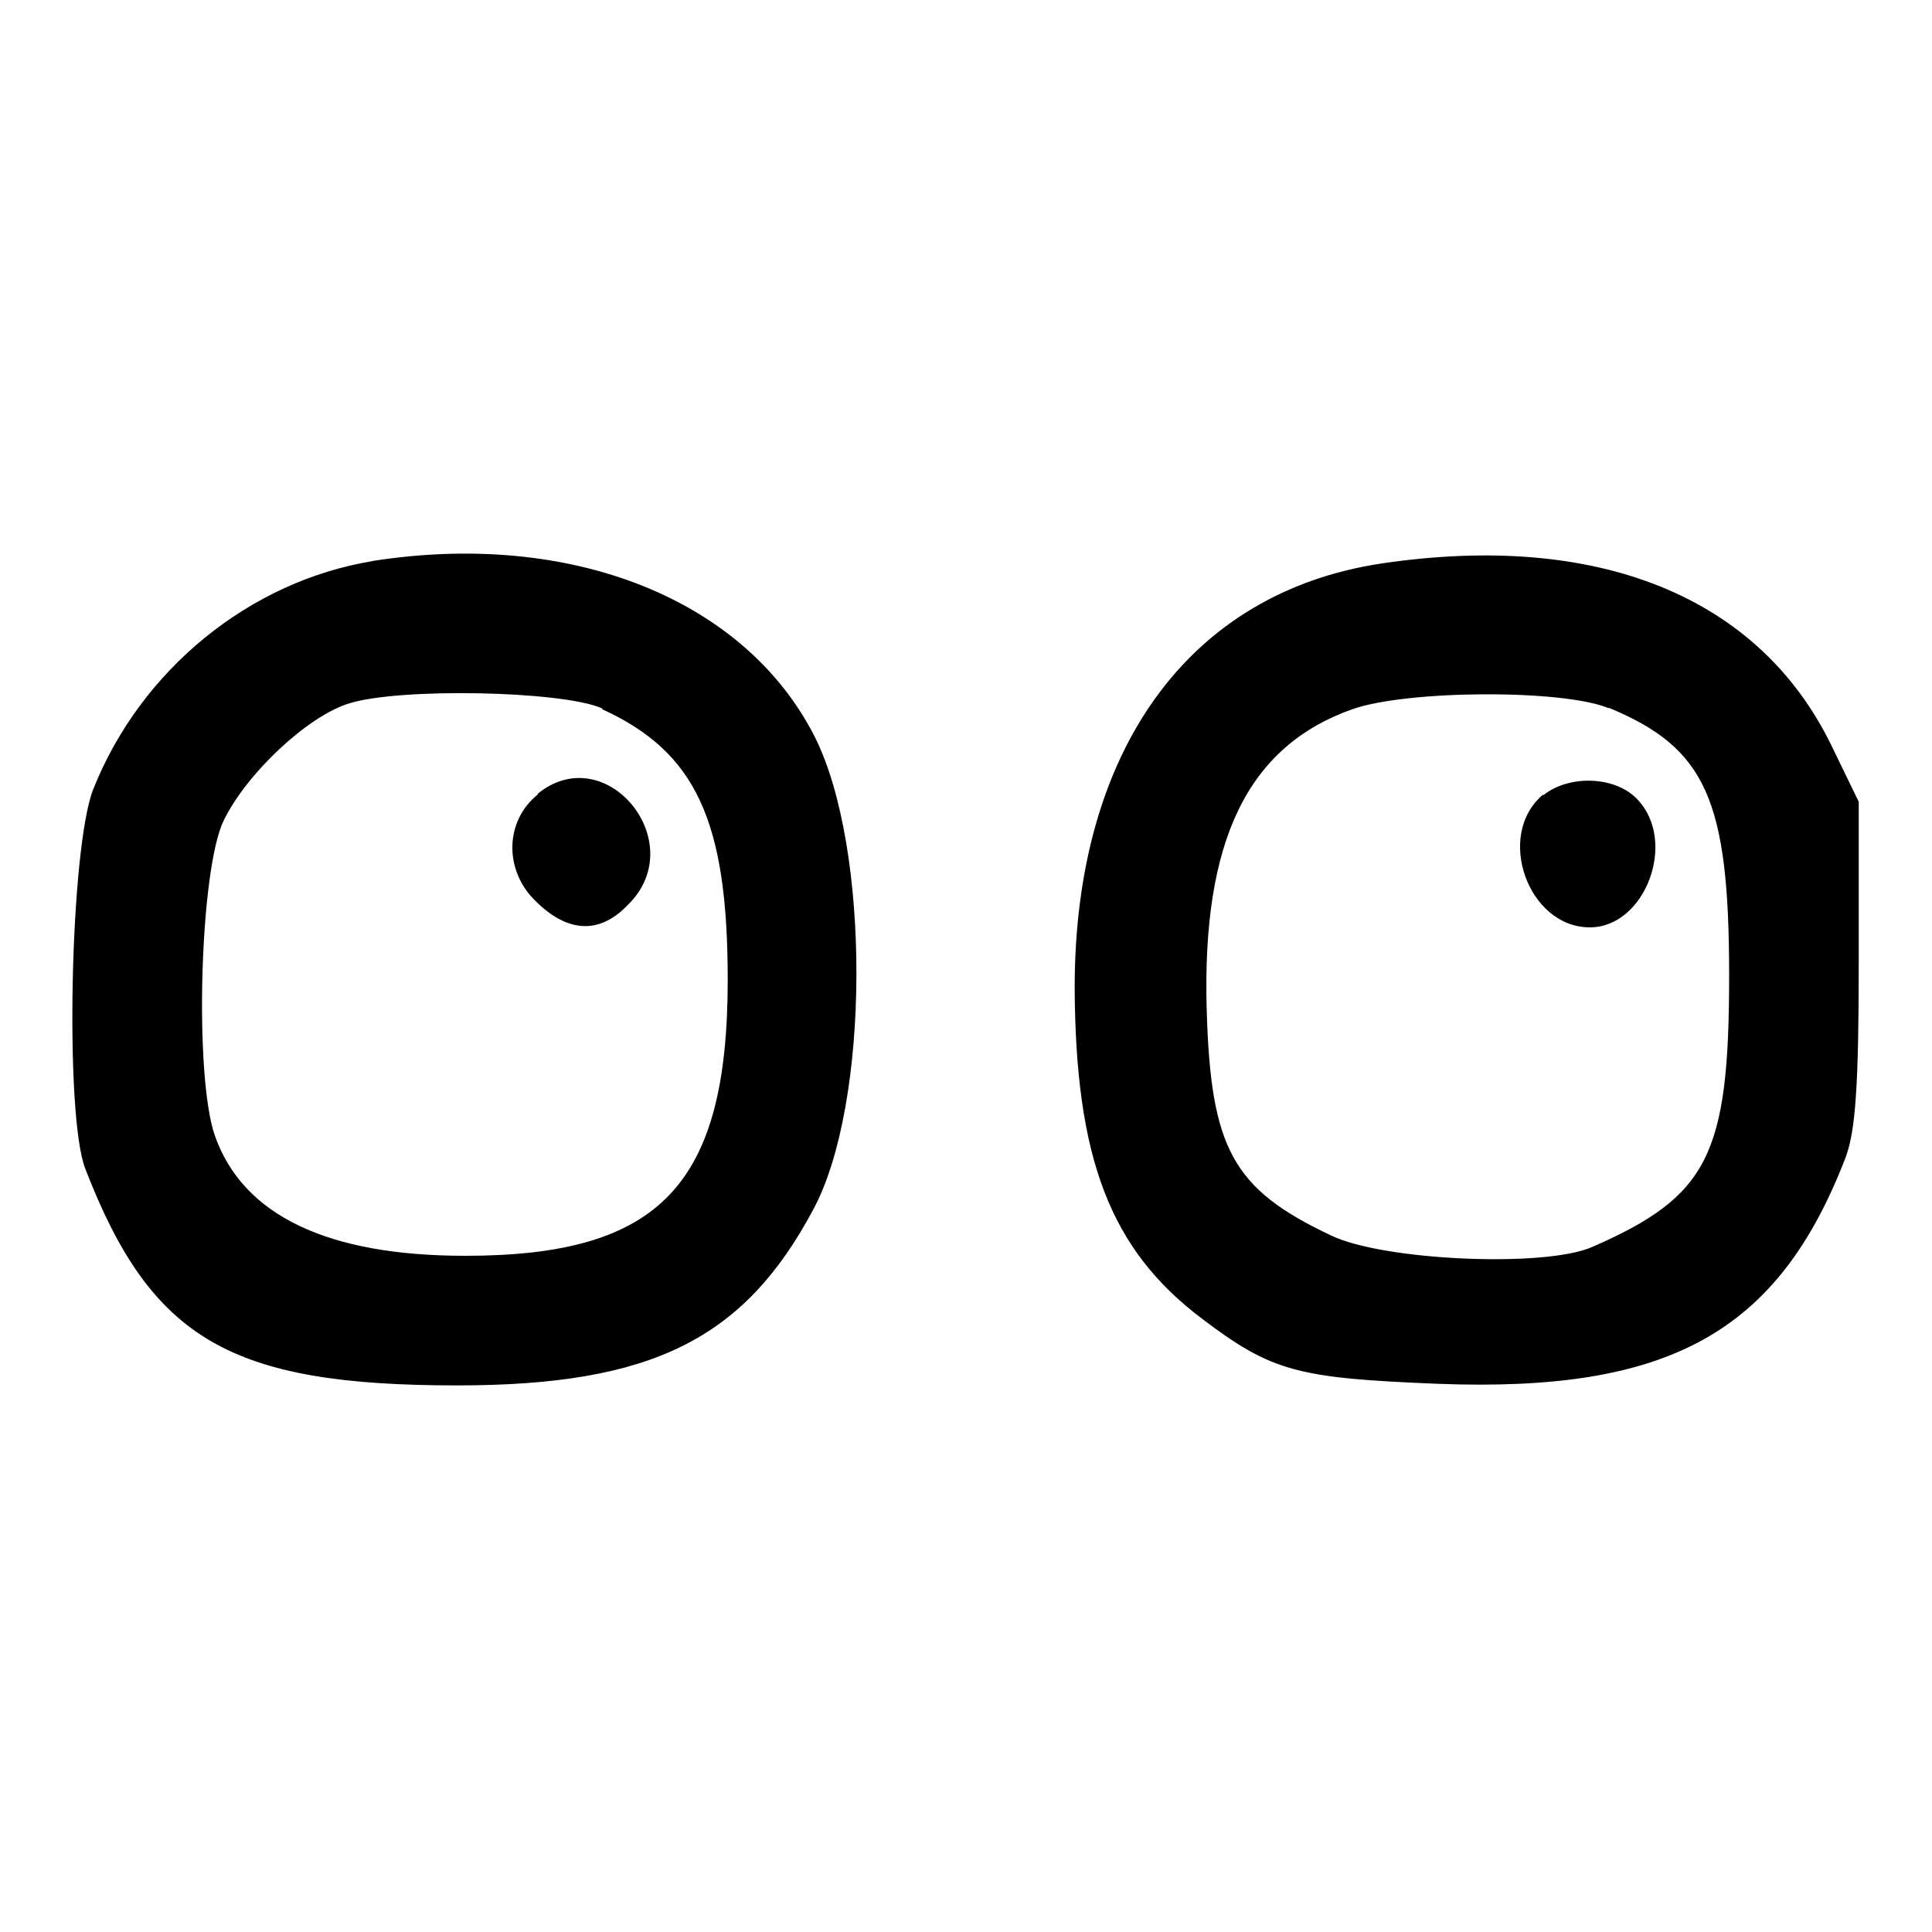
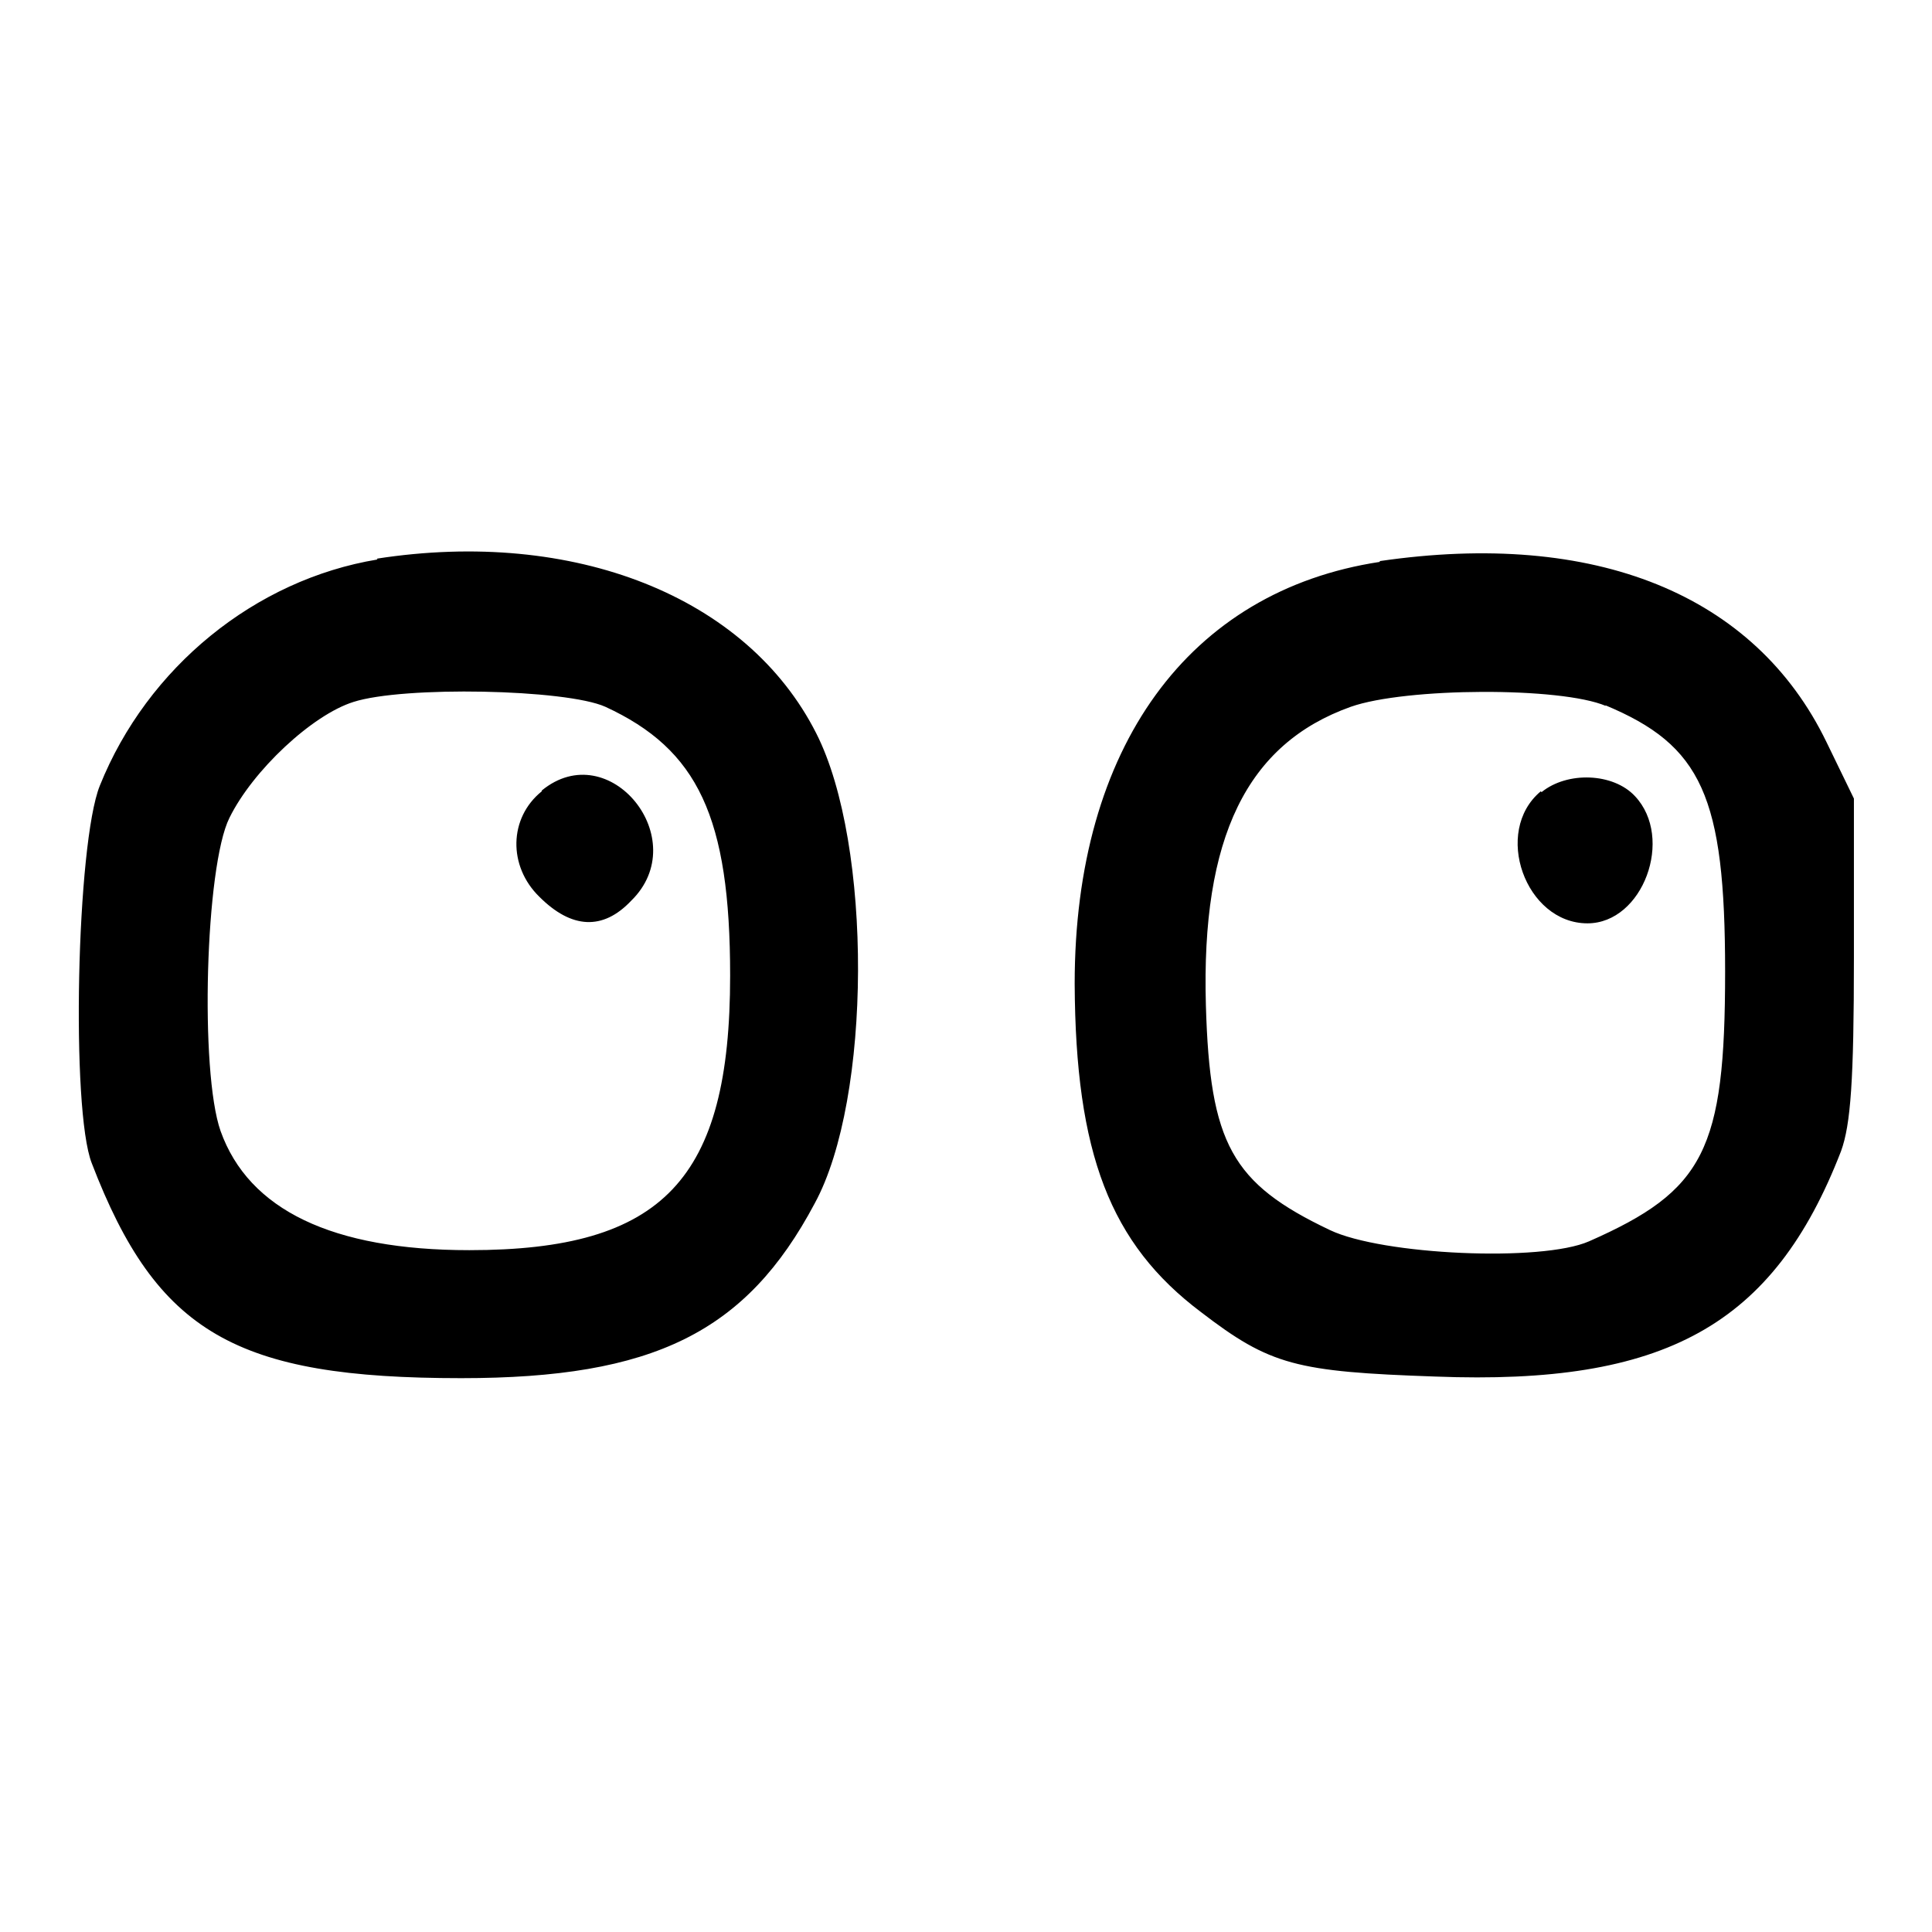
<svg xmlns="http://www.w3.org/2000/svg" fill="currentColor" fill-rule="evenodd" height="1em" style="flex:none;line-height:1" viewBox="0 0 24 24" width="1em">
-   <path d="M4.63 6.97c-1.53 0.25 -2.88 1.35 -3.47 2.83 -0.29 0.72 -0.36 4.06 -0.1 4.72 0.82 2.12 1.8 2.69 4.62 2.69 2.41 -0 3.56 -0.57 4.42 -2.18 0.71 -1.31 0.72 -4.49 0.02 -5.88 -0.87 -1.71 -3.03 -2.57 -5.5 -2.18zm2.85 1.84c1.16 0.53 1.56 1.38 1.56 3.36 0 2.55 -0.84 3.43 -3.26 3.43 -1.71 -0 -2.76 -0.5 -3.11 -1.49 -0.26 -0.74 -0.19 -3.31 0.11 -3.92 0.29 -0.59 1.04 -1.29 1.55 -1.45 0.62 -0.2 2.66 -0.16 3.15 0.06zM6.68 9.87c-0.41 0.33 -0.42 0.94 -0.03 1.32 0.4 0.4 0.8 0.42 1.15 0.05 0.79 -0.77 -0.27 -2.07 -1.12 -1.38zM17.16 7c-2.39 0.36 -3.81 2.32 -3.81 5.27 0.01 2.12 0.44 3.25 1.58 4.11 0.87 0.66 1.19 0.74 2.93 0.81 2.87 0.11 4.23 -0.63 5.07 -2.82 0.12 -0.33 0.16 -0.89 0.16 -2.42l0 -1.99 -0.34 -0.7c-0.9 -1.85 -2.9 -2.66 -5.59 -2.26zm2.82 1.79c1.21 0.5 1.5 1.14 1.5 3.33 0 2.23 -0.26 2.74 -1.7 3.37 -0.59 0.26 -2.59 0.17 -3.24 -0.14 -1.23 -0.58 -1.5 -1.08 -1.55 -2.81 -0.06 -2.1 0.51 -3.27 1.81 -3.73 0.68 -0.24 2.63 -0.25 3.19 -0.01zM19.17 9.87c-0.6 0.5 -0.19 1.65 0.58 1.65 0.69 -0 1.09 -1.07 0.59 -1.59 -0.27 -0.29 -0.85 -0.31 -1.17 -0.05z" />
+   <path d="M4.69 6.95c-1.52 0.25 -2.86 1.34 -3.45 2.81 -0.29 0.72 -0.36 4.03 -0.1 4.69 0.81 2.11 1.79 2.67 4.59 2.67 2.39 -0 3.54 -0.57 4.39 -2.17 0.71 -1.3 0.72 -4.46 0.02 -5.84 -0.86 -1.7 -3.01 -2.55 -5.46 -2.17zm2.83 1.83c1.15 0.53 1.55 1.37 1.55 3.34 0 2.53 -0.83 3.41 -3.24 3.41 -1.7 -0 -2.74 -0.5 -3.09 -1.48 -0.26 -0.74 -0.19 -3.29 0.11 -3.89 0.29 -0.59 1.03 -1.28 1.54 -1.44 0.62 -0.2 2.64 -0.16 3.13 0.06zM6.73 9.83c-0.41 0.33 -0.42 0.93 -0.03 1.31 0.4 0.4 0.79 0.42 1.14 0.05 0.78 -0.76 -0.27 -2.06 -1.11 -1.37zM17.14 6.98c-2.37 0.36 -3.79 2.3 -3.79 5.24 0.01 2.11 0.44 3.23 1.57 4.08 0.86 0.66 1.18 0.74 2.91 0.8 2.85 0.11 4.2 -0.63 5.04 -2.8 0.12 -0.33 0.16 -0.88 0.16 -2.4l0 -1.98 -0.34 -0.7c-0.89 -1.84 -2.88 -2.64 -5.55 -2.25zm2.8 1.78c1.2 0.5 1.49 1.13 1.49 3.31 0 2.22 -0.26 2.72 -1.69 3.35 -0.59 0.26 -2.57 0.17 -3.22 -0.14 -1.22 -0.58 -1.49 -1.07 -1.54 -2.79 -0.06 -2.09 0.51 -3.25 1.8 -3.71 0.68 -0.24 2.61 -0.25 3.17 -0.01zM19.14 9.83c-0.6 0.5 -0.19 1.64 0.58 1.64 0.69 -0 1.08 -1.06 0.59 -1.58 -0.27 -0.29 -0.84 -0.31 -1.16 -0.05z" />
</svg>
